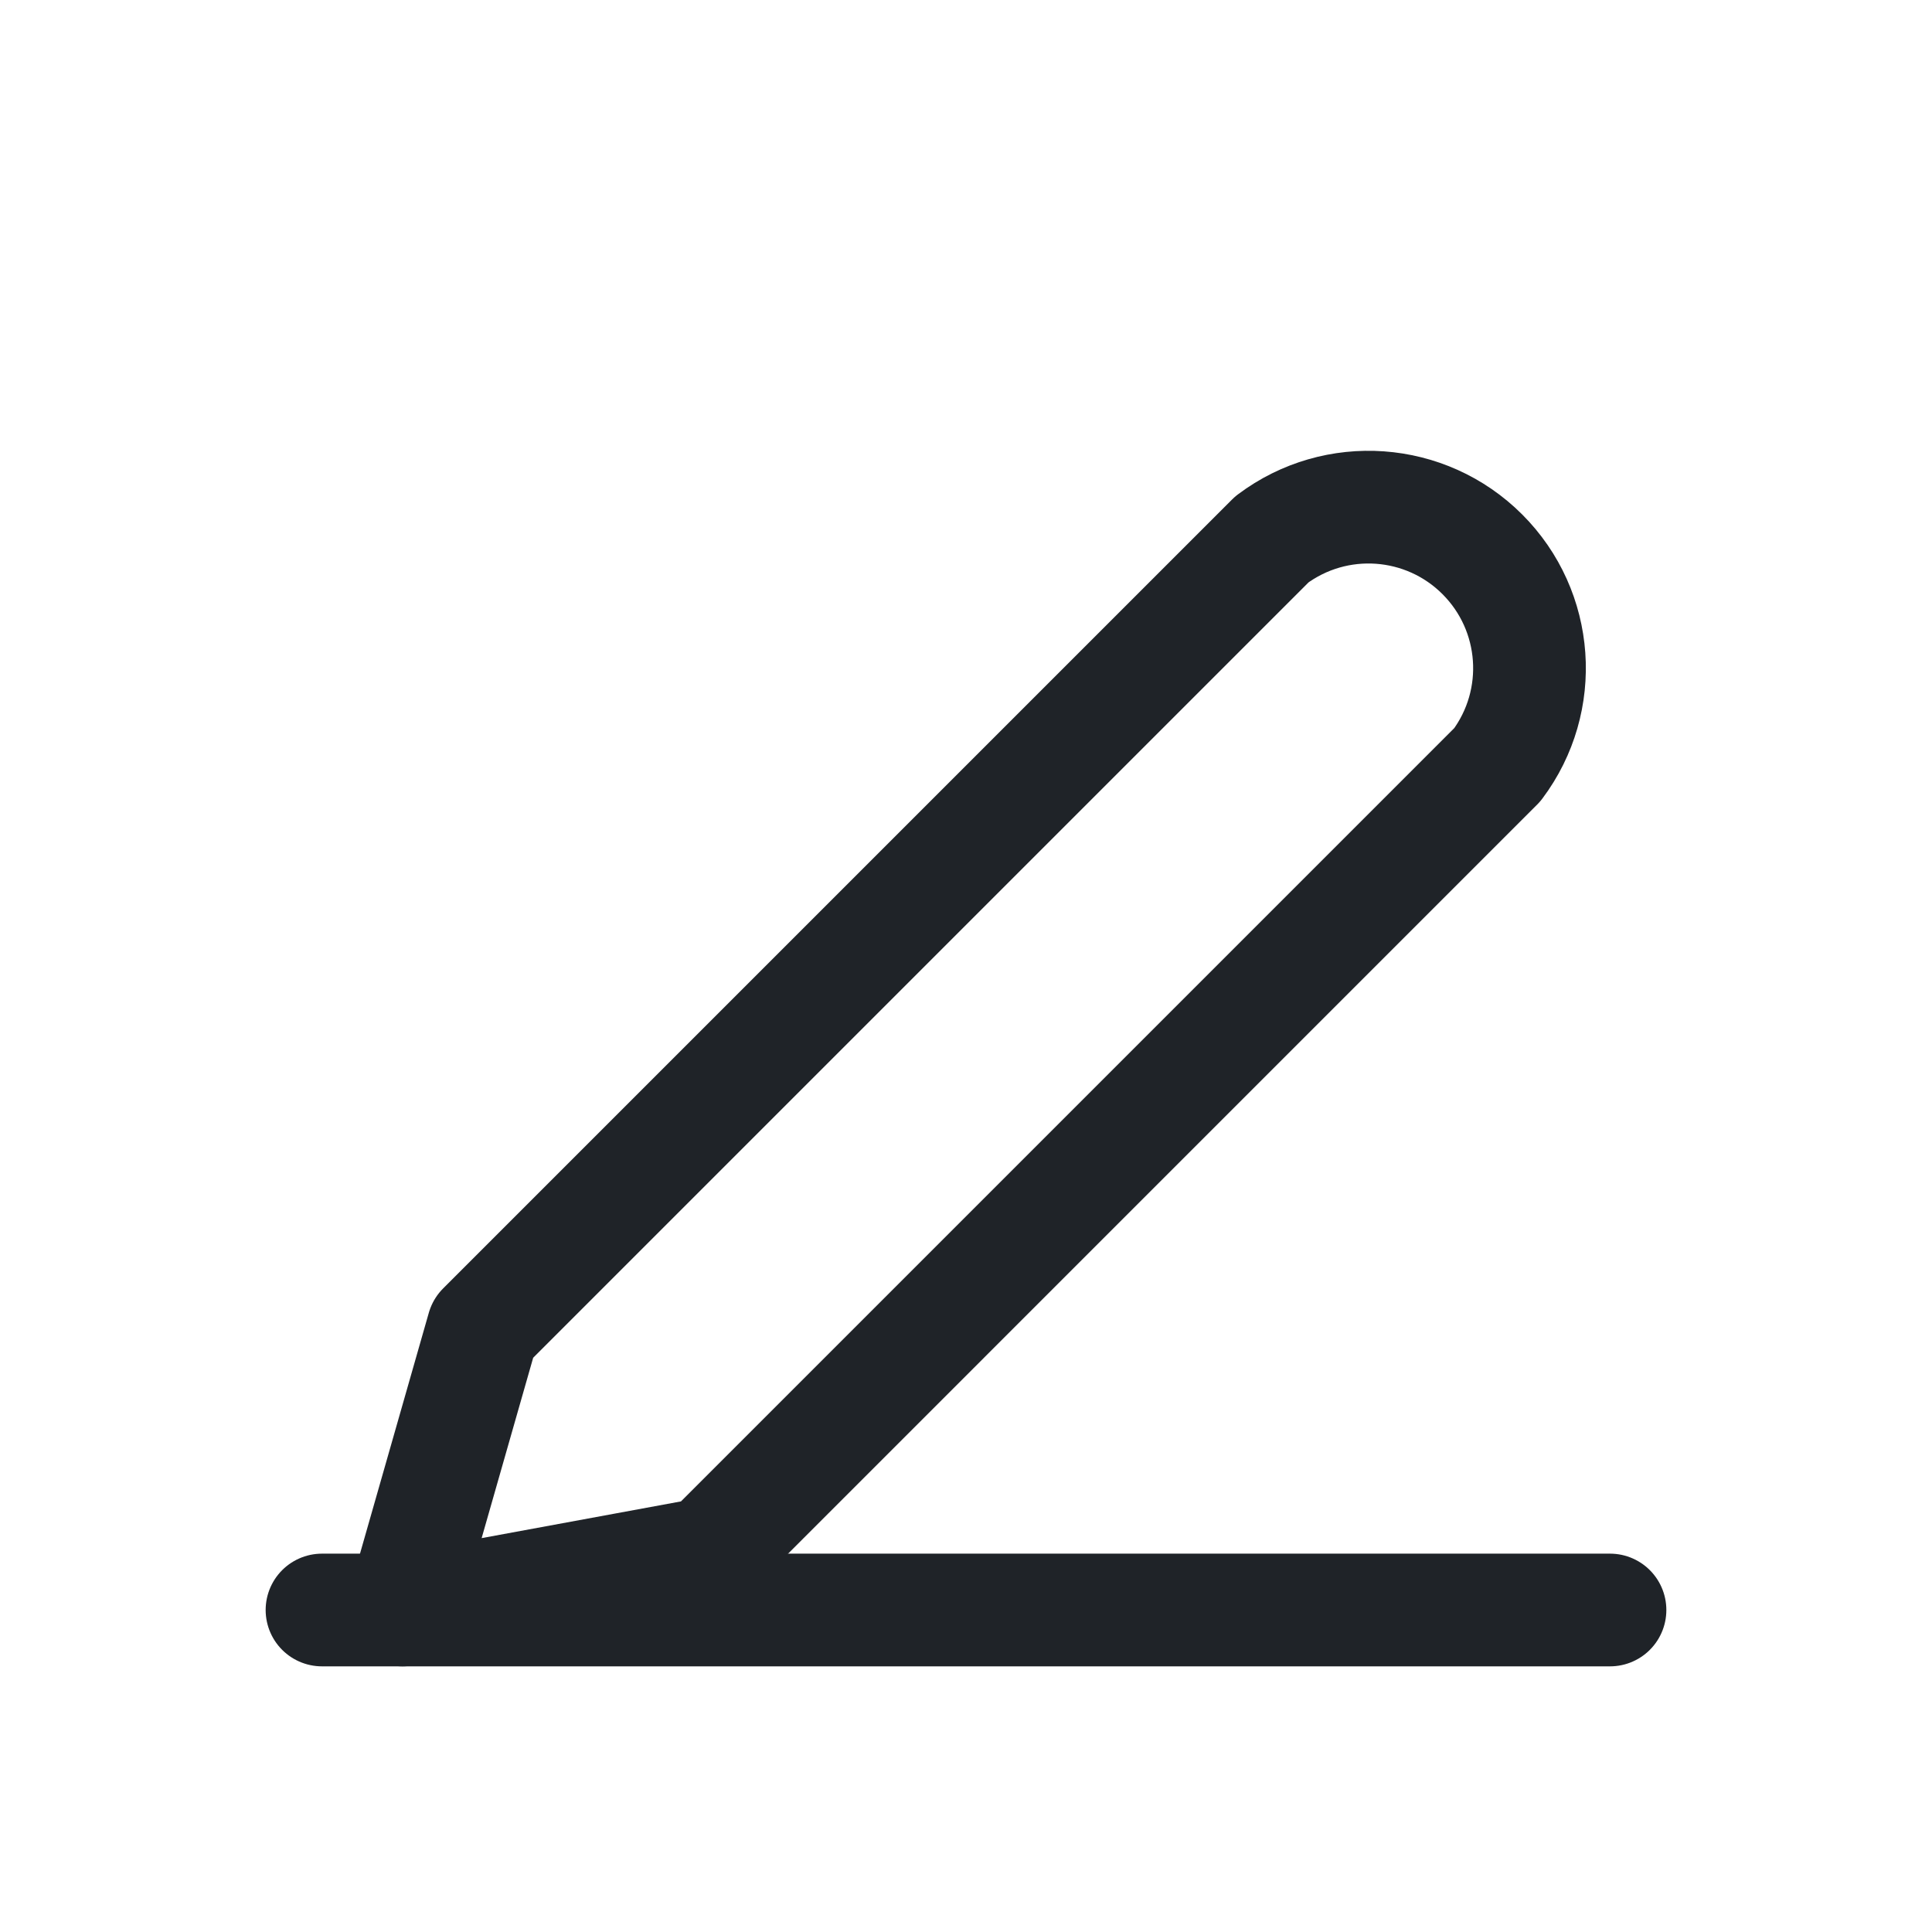
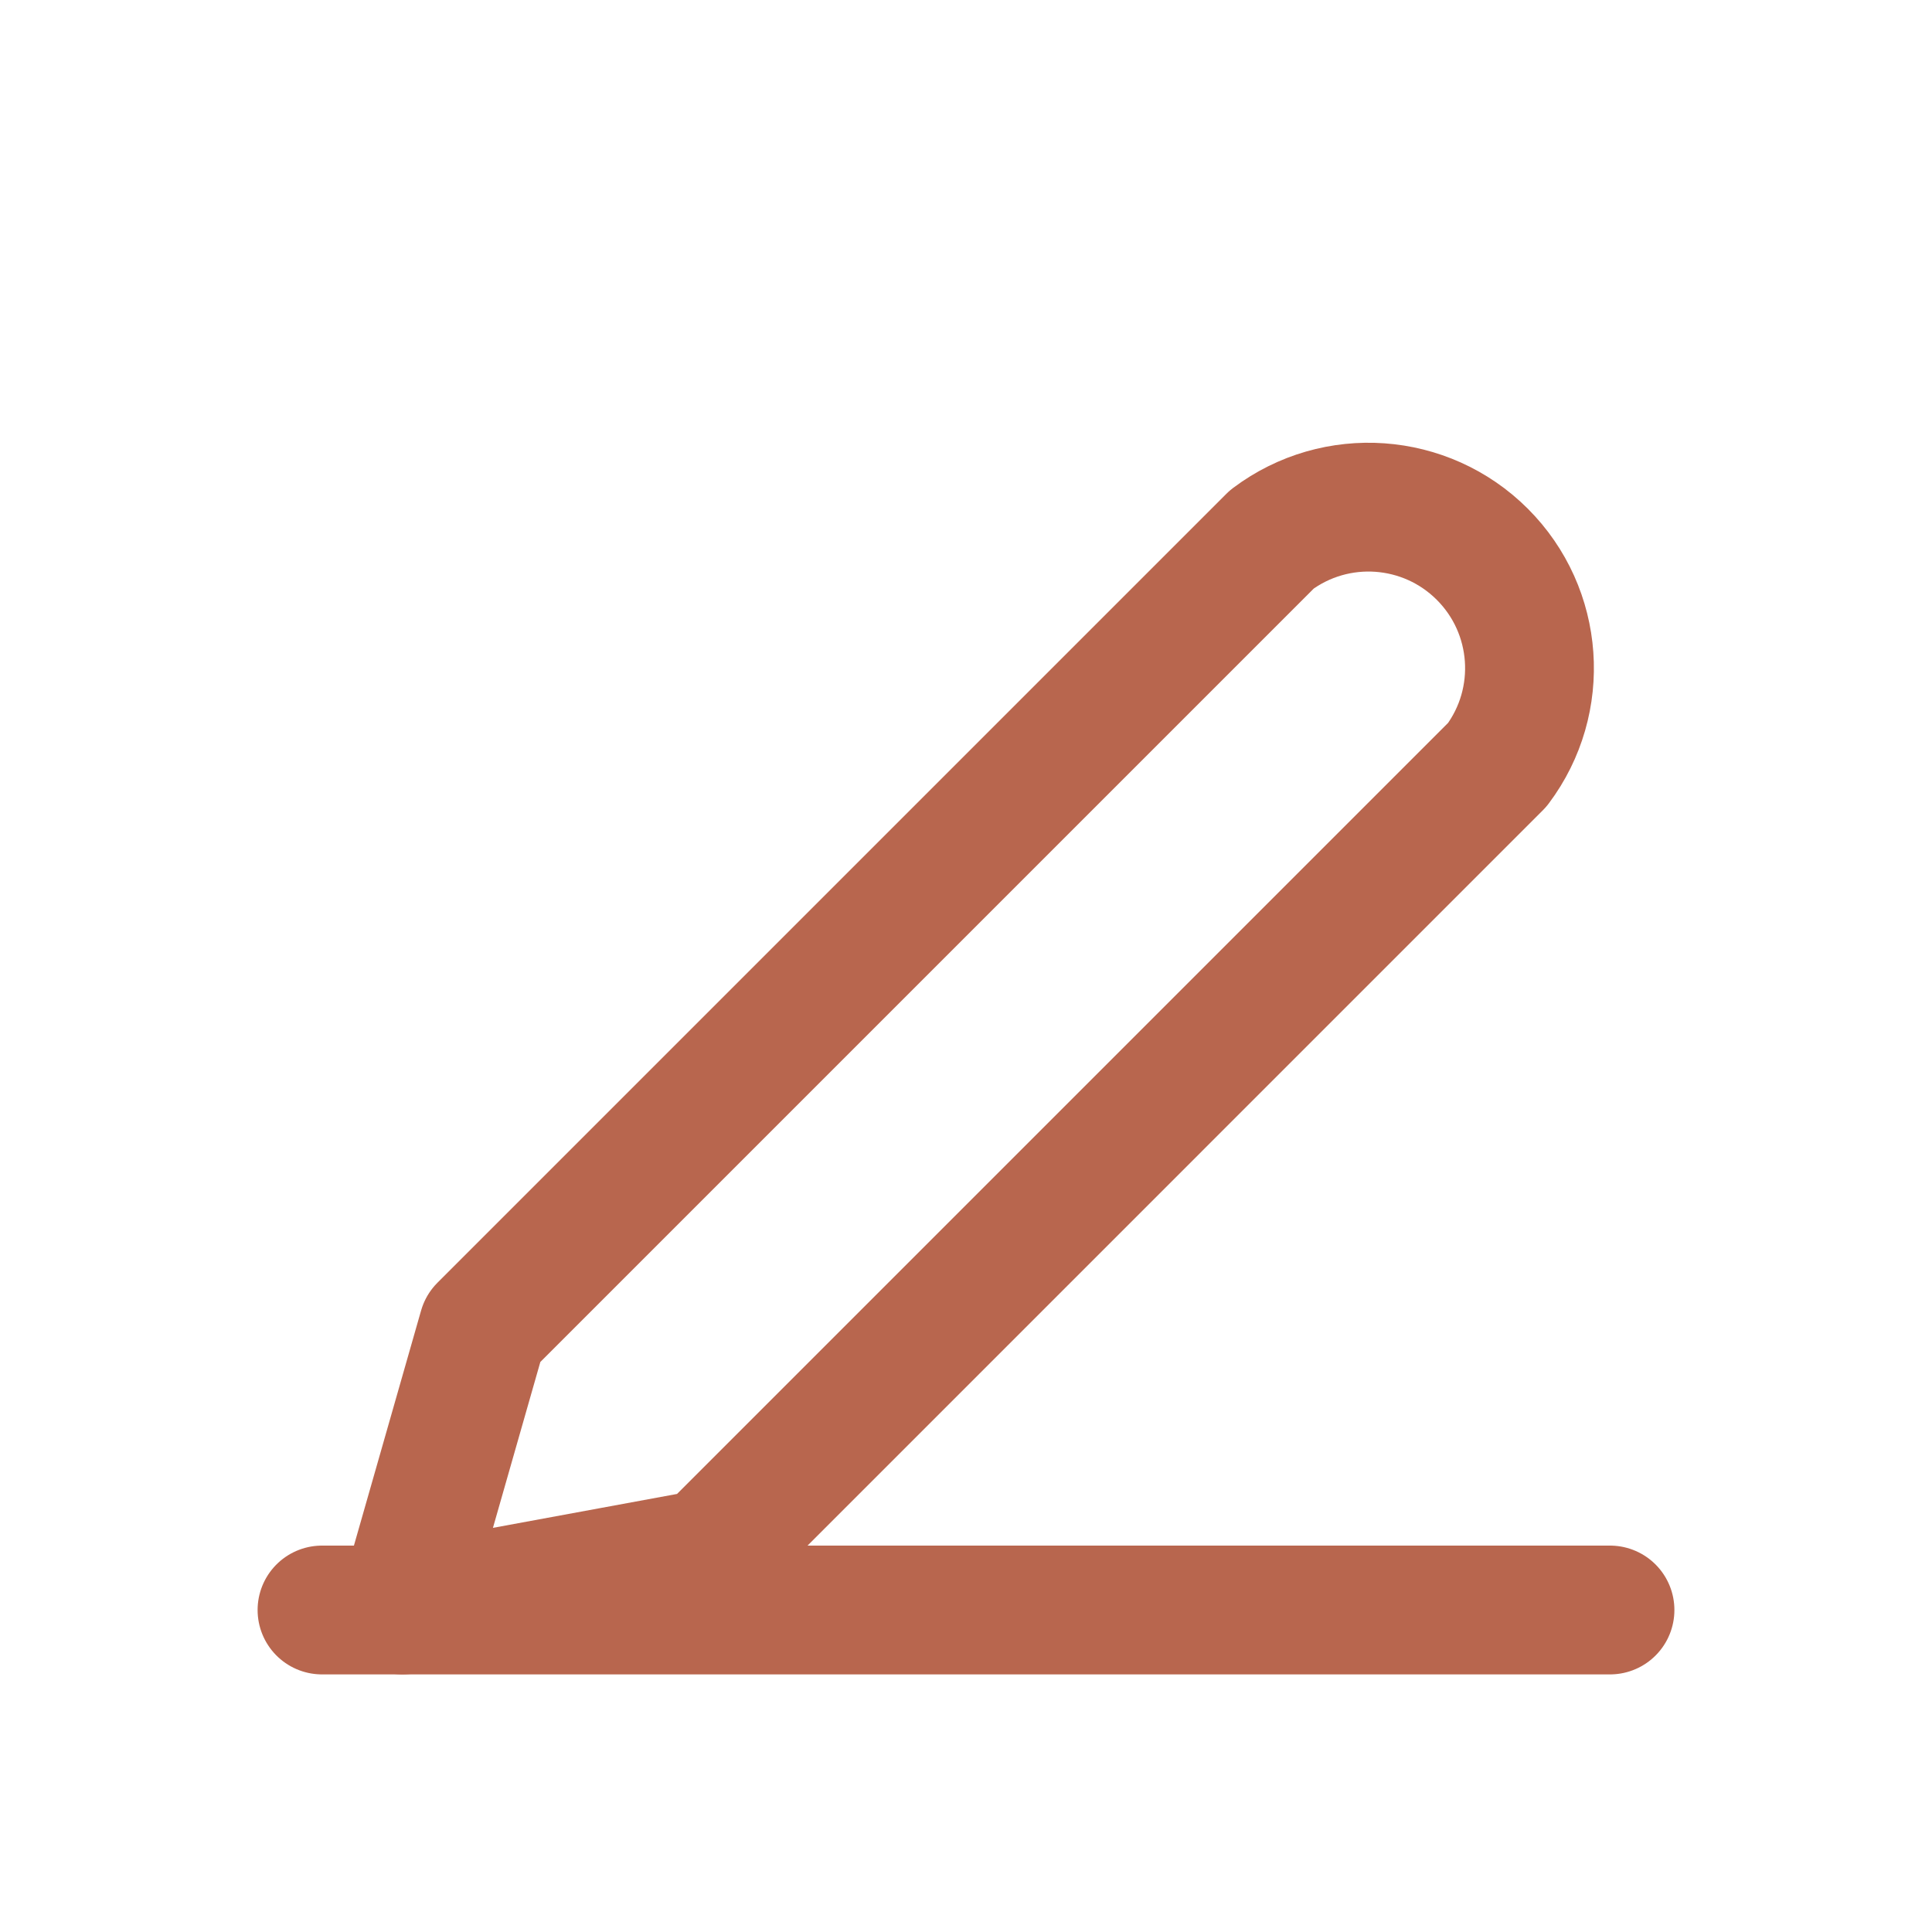
- <svg xmlns="http://www.w3.org/2000/svg" width="28" height="28" viewBox="0 0 24 24" fill="none" stroke="#1F2328" stroke-width="1.4" stroke-linecap="round" stroke-linejoin="round">
+ <svg xmlns="http://www.w3.org/2000/svg" width="28" height="28" viewBox="0 0 24 24" fill="none" stroke="#B8664E" stroke-width="1.6" stroke-linecap="round" stroke-linejoin="round">
  <path d="M4 20h16" />
  <path d="M6 16.5 15.8 6.7a2 2 0 0 1 2.8 2.8L8.8 19.3 5 20l1-3.5z" />
</svg>
